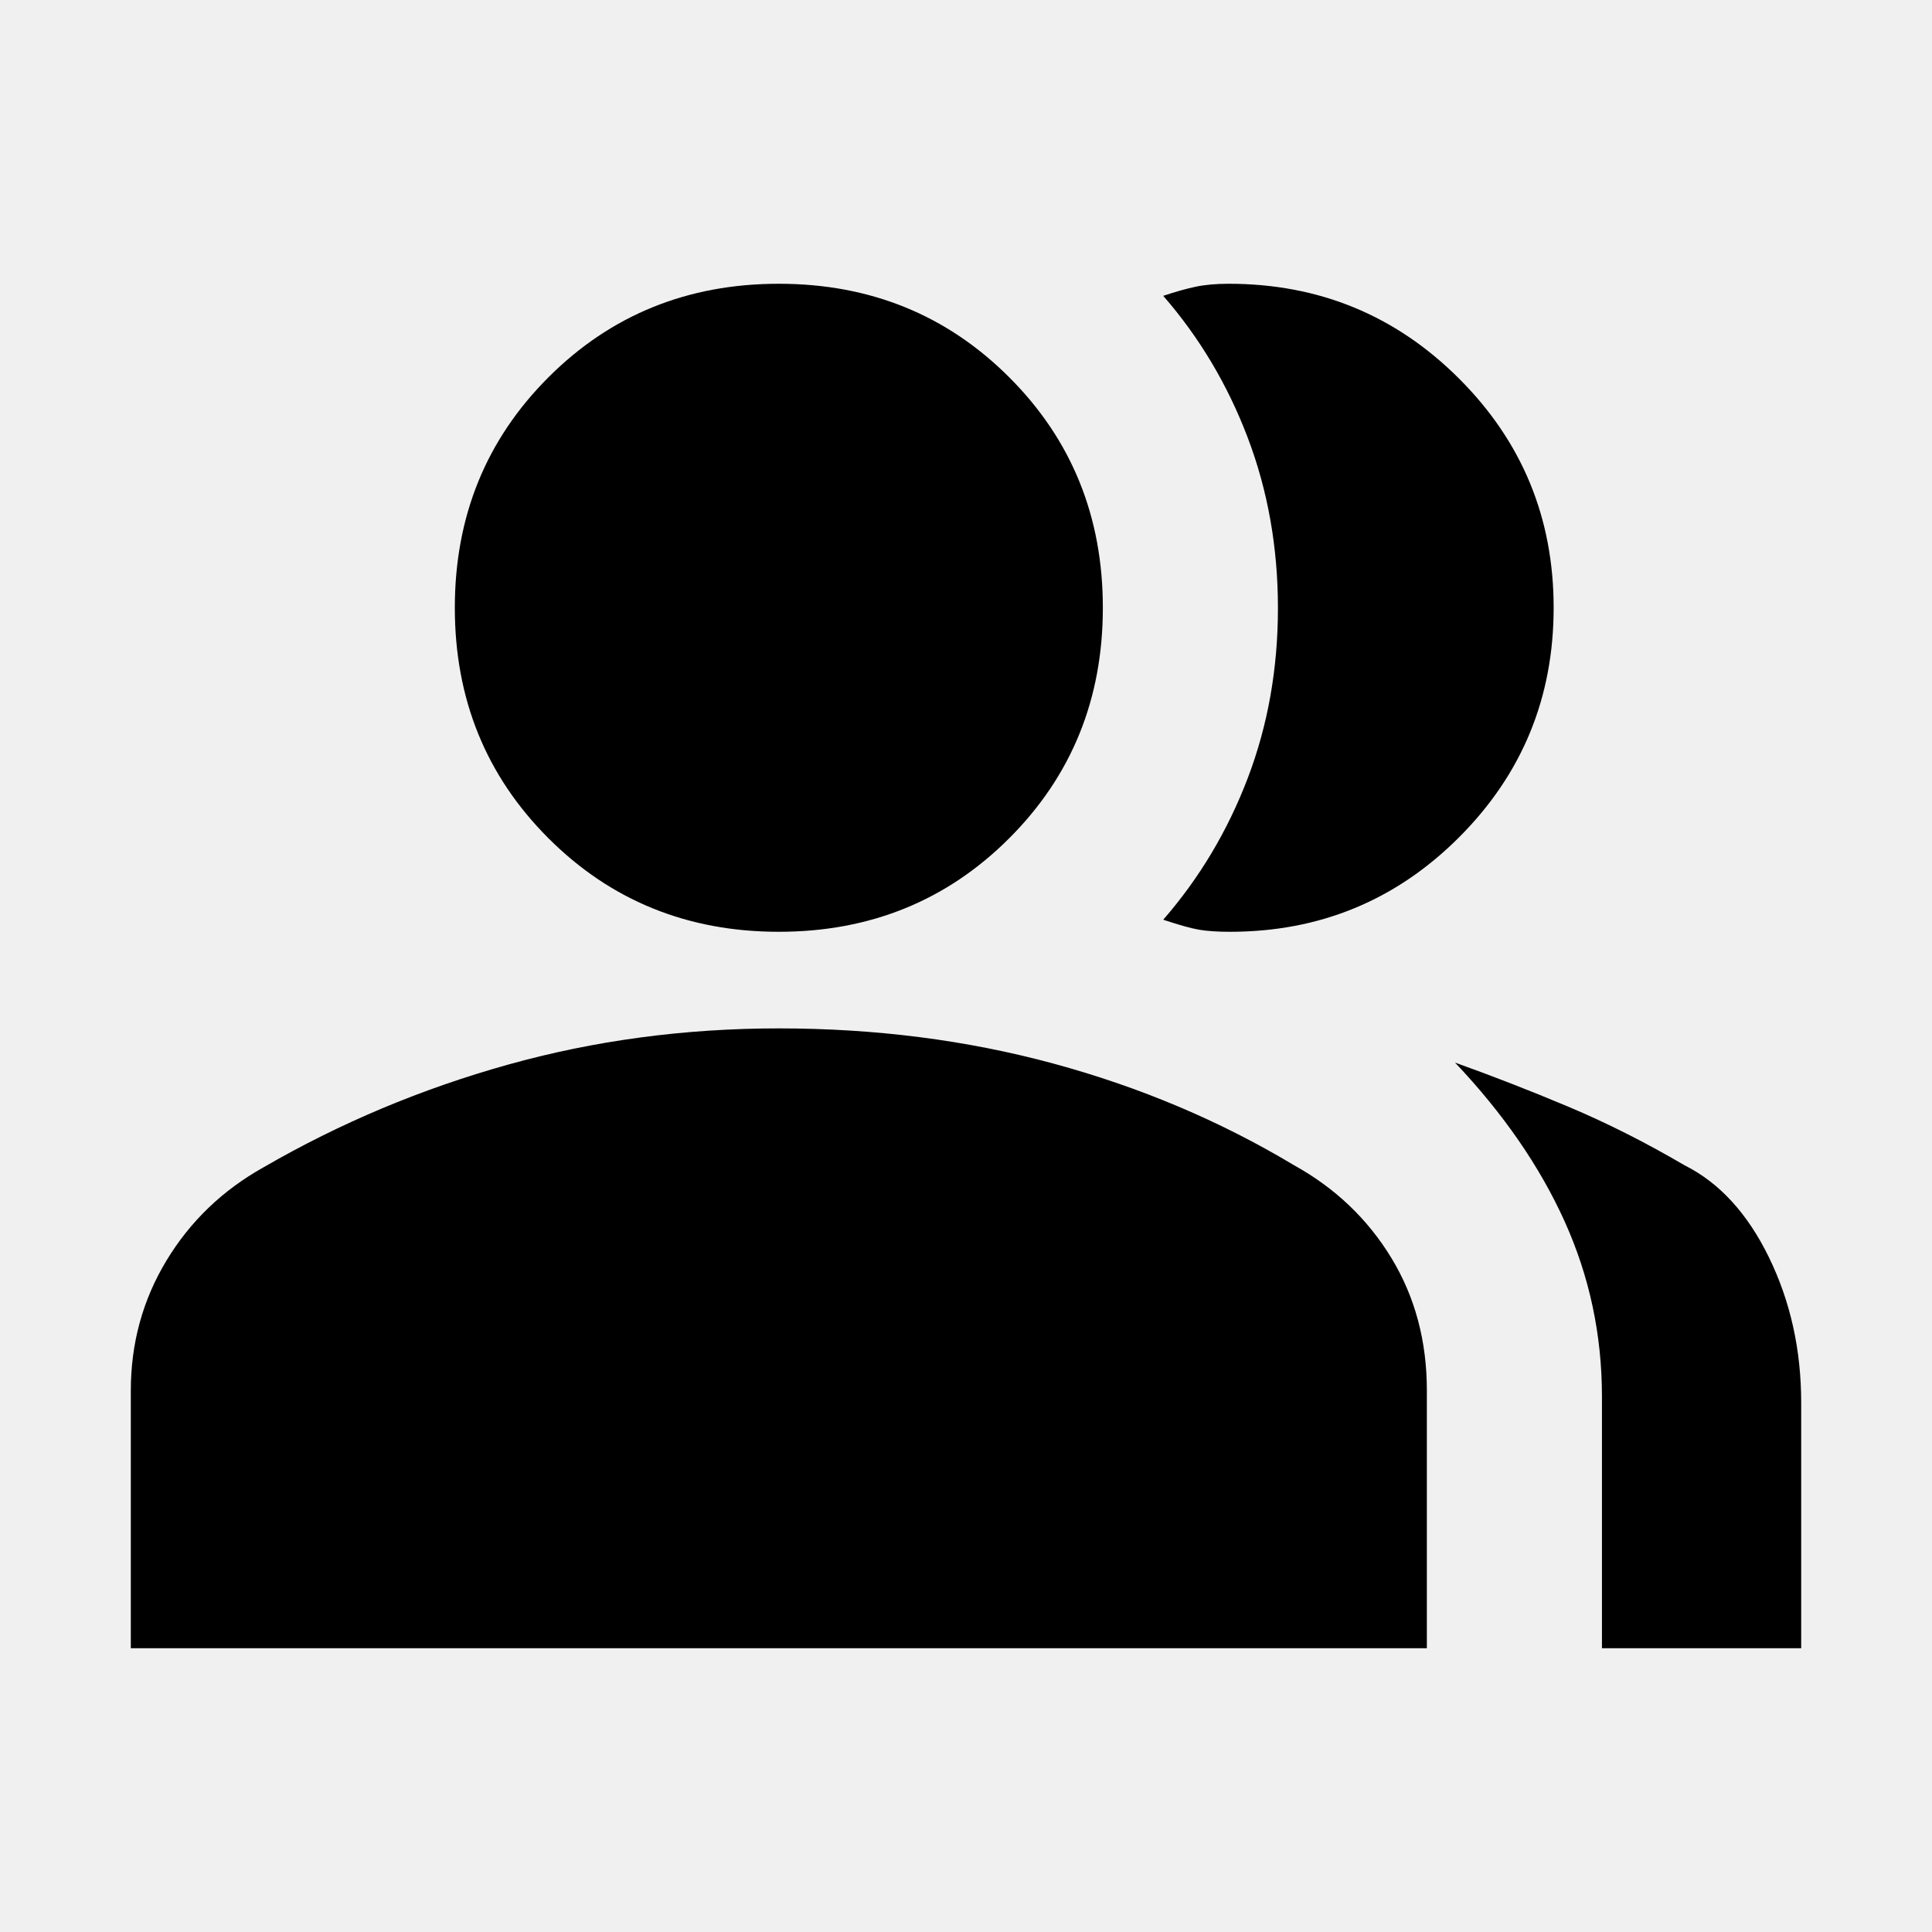
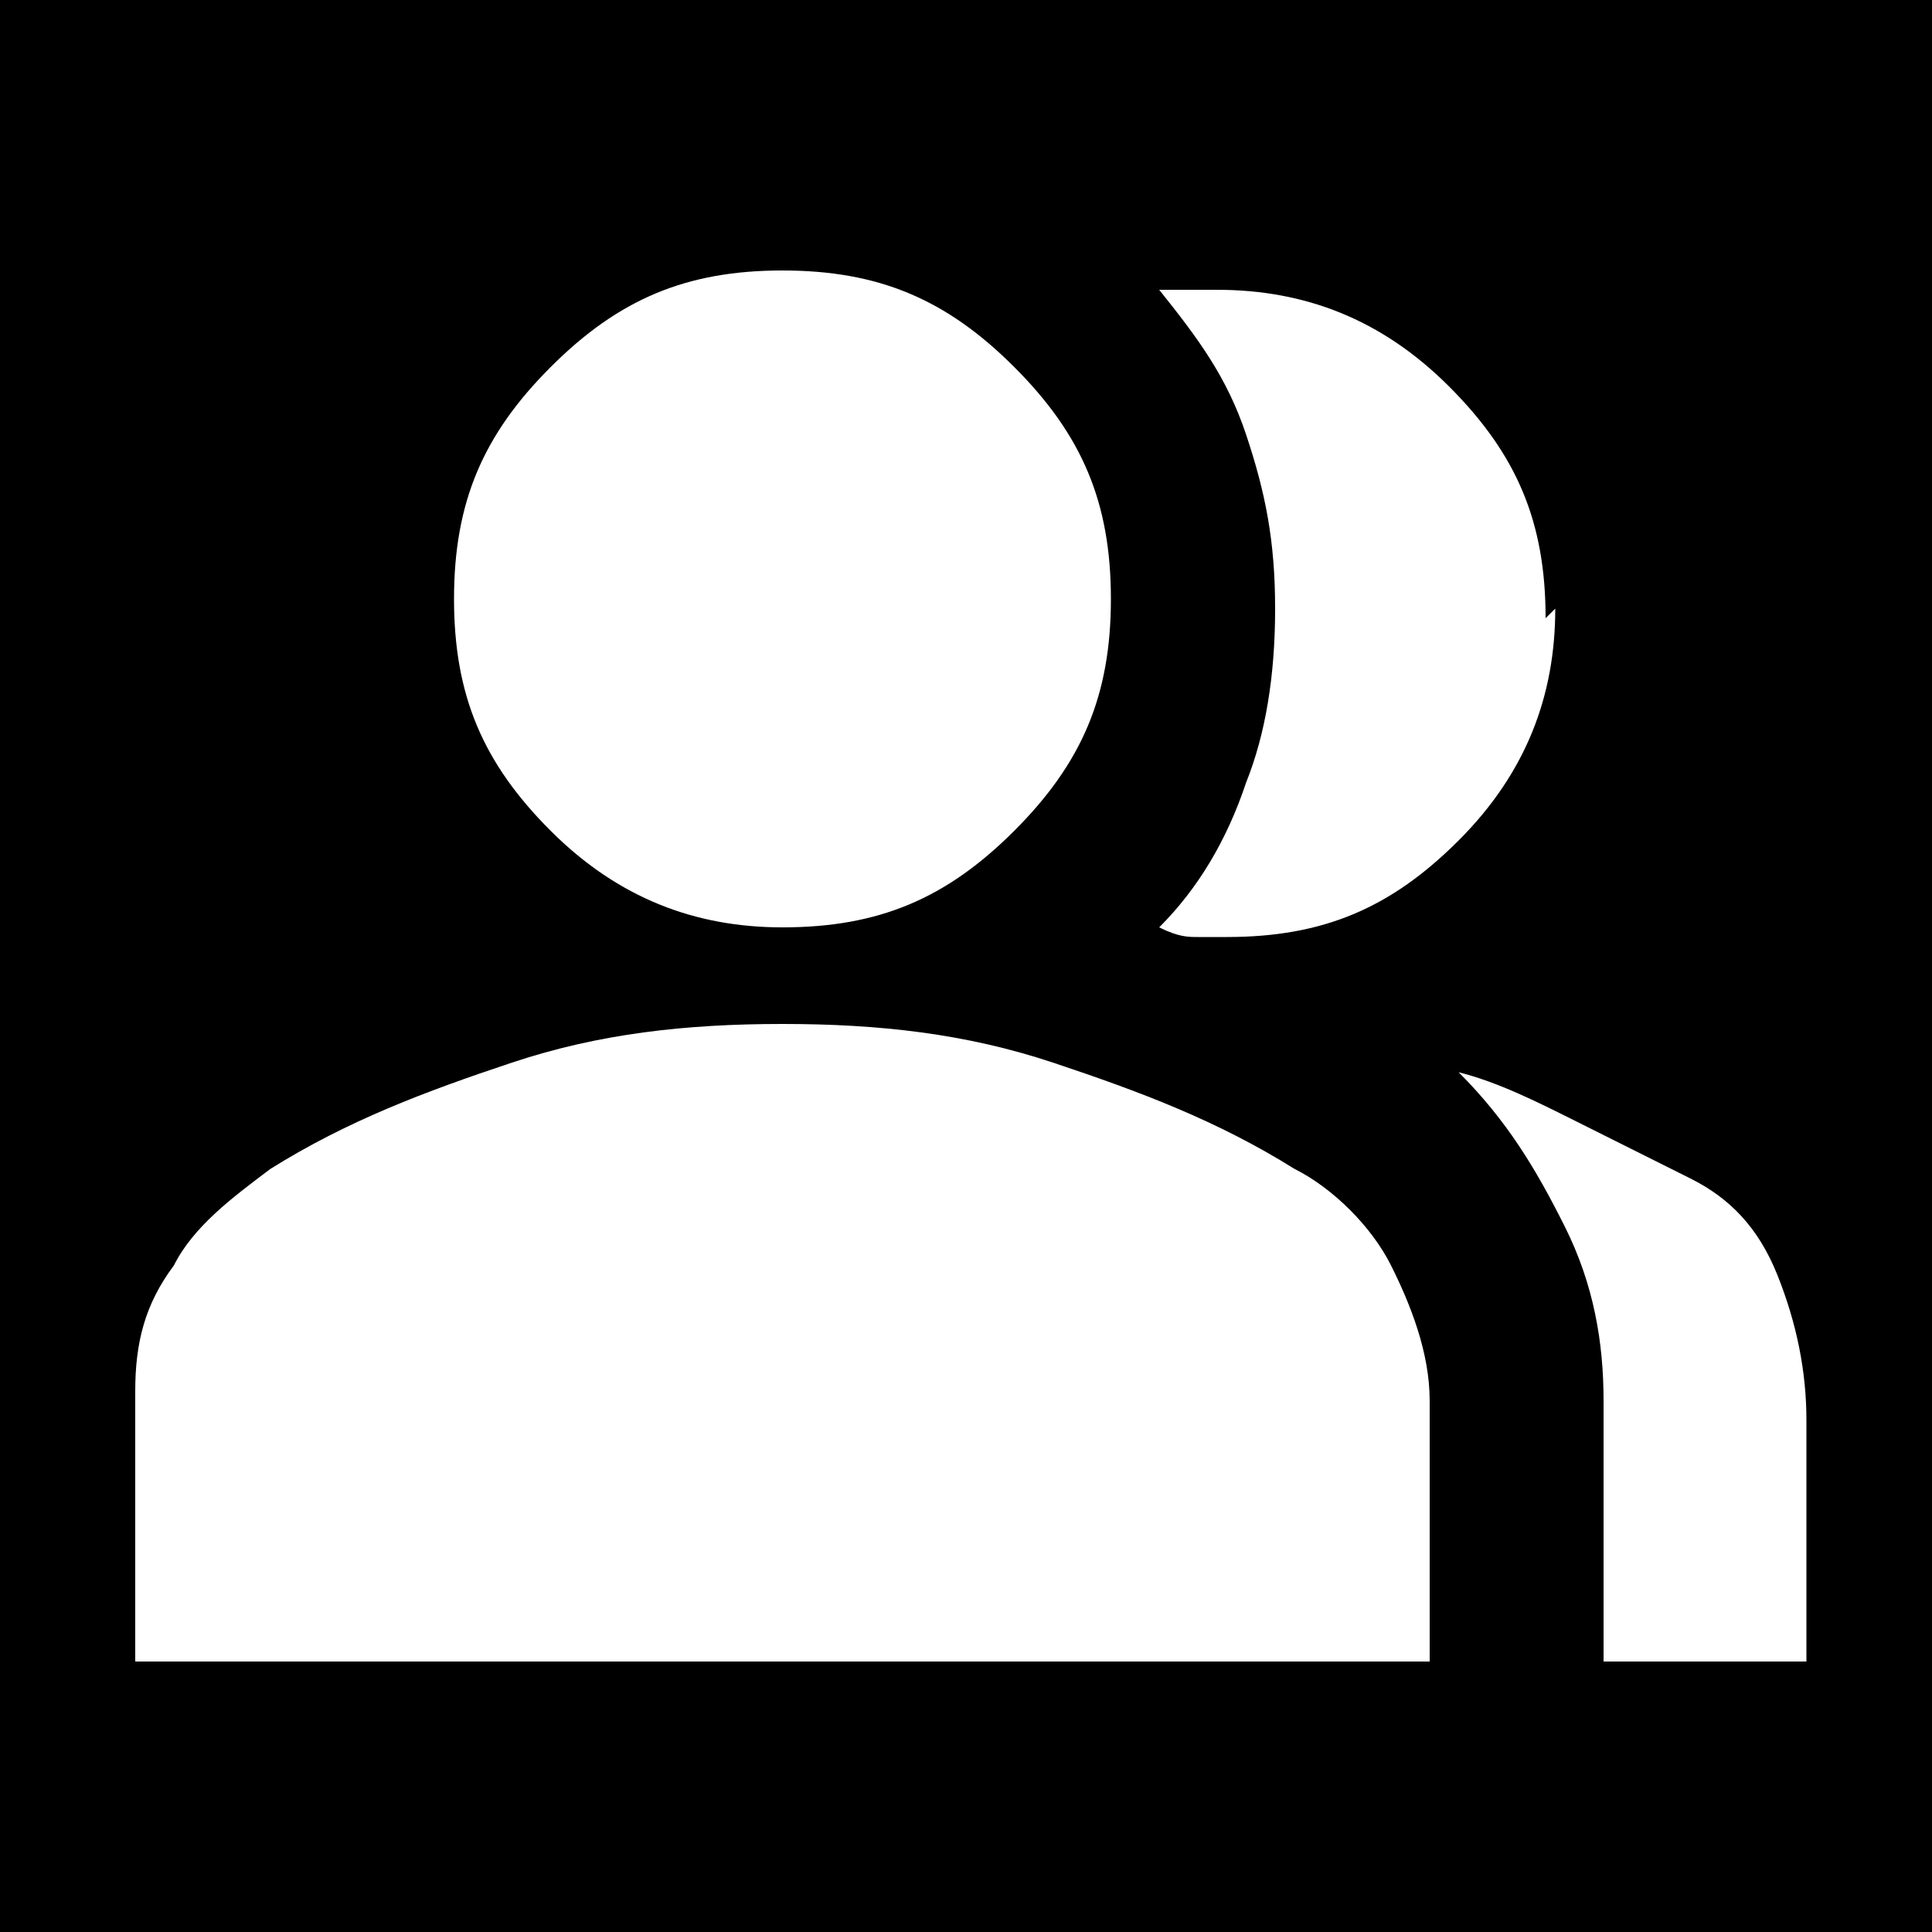
- <svg xmlns="http://www.w3.org/2000/svg" height="20" viewBox="0 -960 960 960" width="20">
-   <path d="M65-141v-128q0-35.302 17.695-64.599Q100.391-362.896 131-380q57-33 121.459-51T387-449q72 0 136.5 17.5T643-381q30.609 16.958 48.305 45.979Q709-306 709-269.055V-141H65Zm731 0v-125q0-46-18.5-87T723-432q28 10 56.5 22t57.5 29q26 13 42 45.808 16 32.807 16 72.192v122h-99ZM387-497q-68 0-114.5-46.5T226-658q0-68 46.5-114.5T387-819q68 0 114.5 46.5T548-658q0 68-46.5 114.5T387-497Zm385-161.009Q772-591 725.053-544q-46.948 47-113.895 47Q602-497 596-498t-18-5q27-31 42-70.352 15-39.352 15-84.5T620-742.5Q605-782 578-813q9-3 16-4.5t16.529-1.5q67.207 0 114.339 46.991Q772-725.018 772-658.009Z" />
+ <svg xmlns="http://www.w3.org/2000/svg" version="1.1" viewBox="0 0 20 20">
+   <defs>
+     <style>
+       .cls-1 {
+         fill: #fff;
+       }
+     </style>
+   </defs>
+   <g>
+     <g id="Layer_1">
+       <rect width="20" height="20" />
+       <path class="cls-1" d="M1.4,17.1v-2.7c0-.5.1-.9.4-1.3.2-.4.6-.7,1-1,.8-.5,1.6-.8,2.5-1.1s1.8-.4,2.8-.4,1.9.1,2.8.4,1.7.6,2.5,1.1c.4.2.8.6,1,1,.2.4.4.9.4,1.4v2.7H1.4ZM16.6,17.1v-2.6c0-.6-.1-1.2-.4-1.8s-.6-1.1-1.1-1.6c.4.1.8.3,1.2.5s.8.4,1.2.6c.4.2.7.5.9,1,.2.5.3,1,.3,1.5v2.5h-2.1ZM8.1,9.6c-.9,0-1.7-.3-2.4-1s-1-1.4-1-2.4.3-1.7,1-2.4,1.4-1,2.4-1,1.7.3,2.4,1,1,1.4,1,2.4-.3,1.7-1,2.4-1.4,1-2.4,1ZM16.1,6.3c0,.9-.3,1.7-1,2.4-.7.7-1.4,1-2.4,1s-.2,0-.3,0-.2,0-.4-.1c.4-.4.7-.9.9-1.5.2-.5.3-1.1.3-1.8s-.1-1.2-.3-1.8-.5-1-.9-1.5c.1,0,.2,0,.3,0s.2,0,.3,0c.9,0,1.7.3,2.4,1,.7.7,1,1.4,1,2.4Z" />
+     </g>
+   </g>
</svg>
